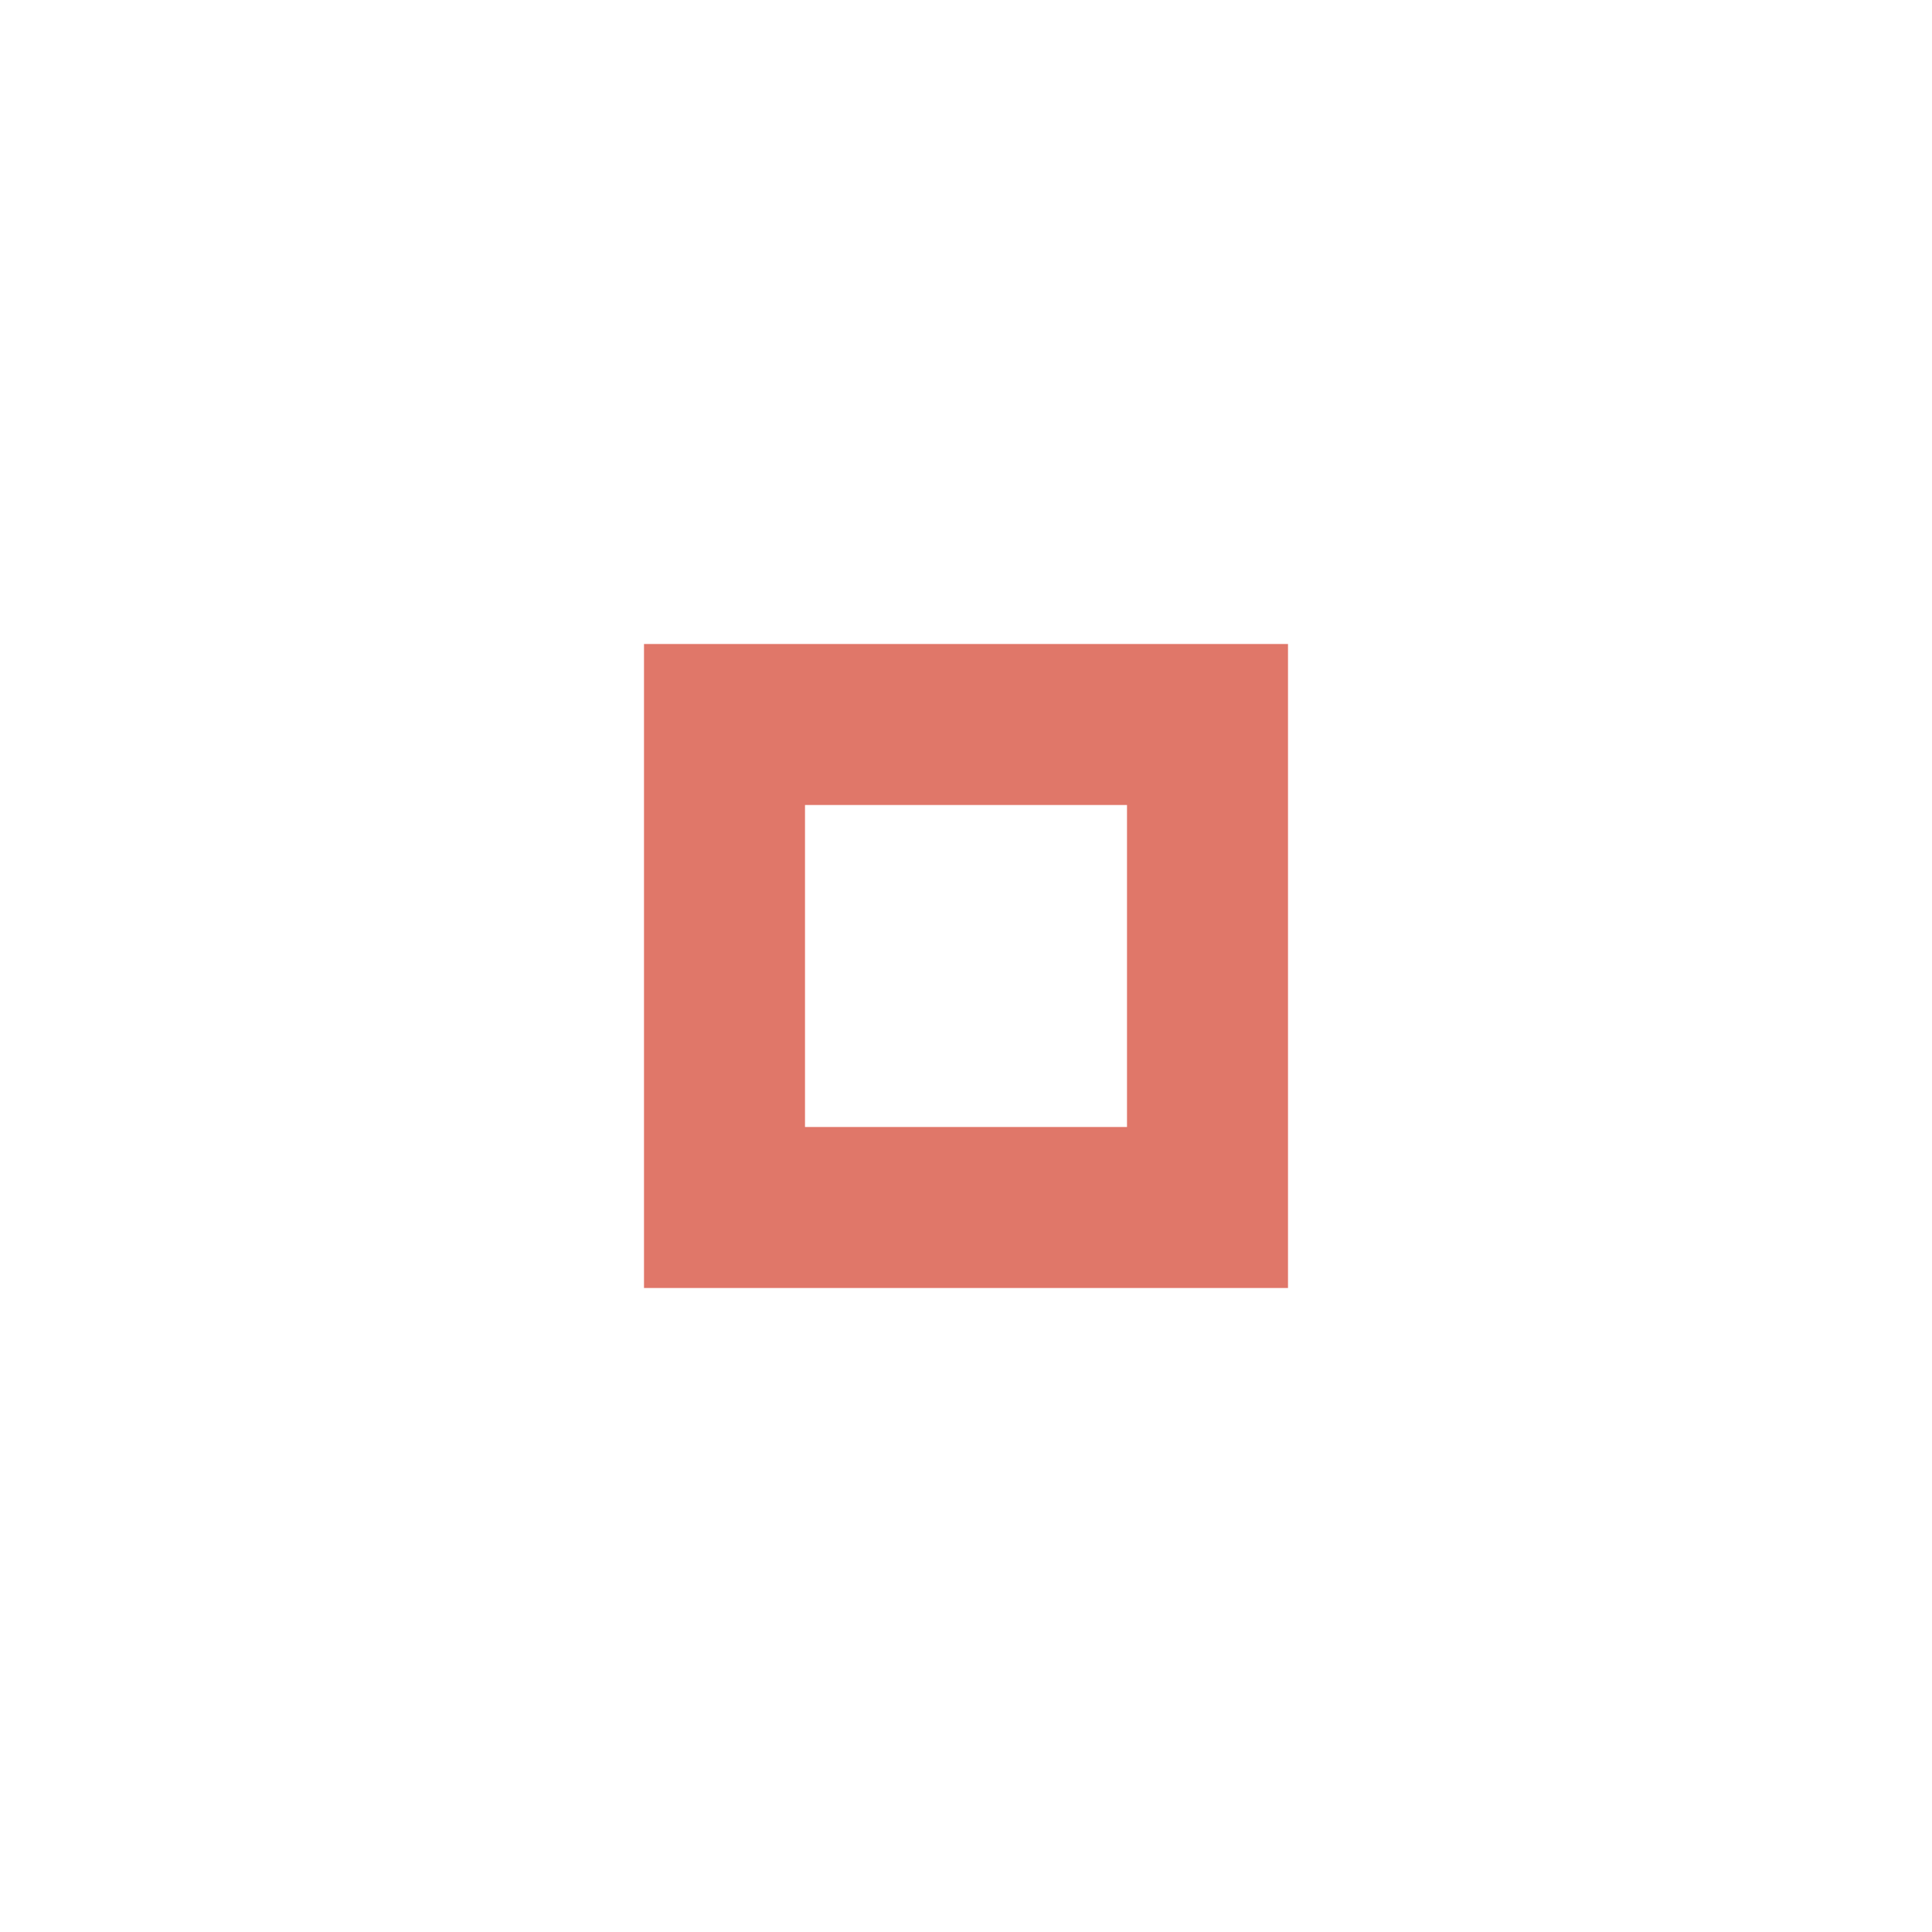
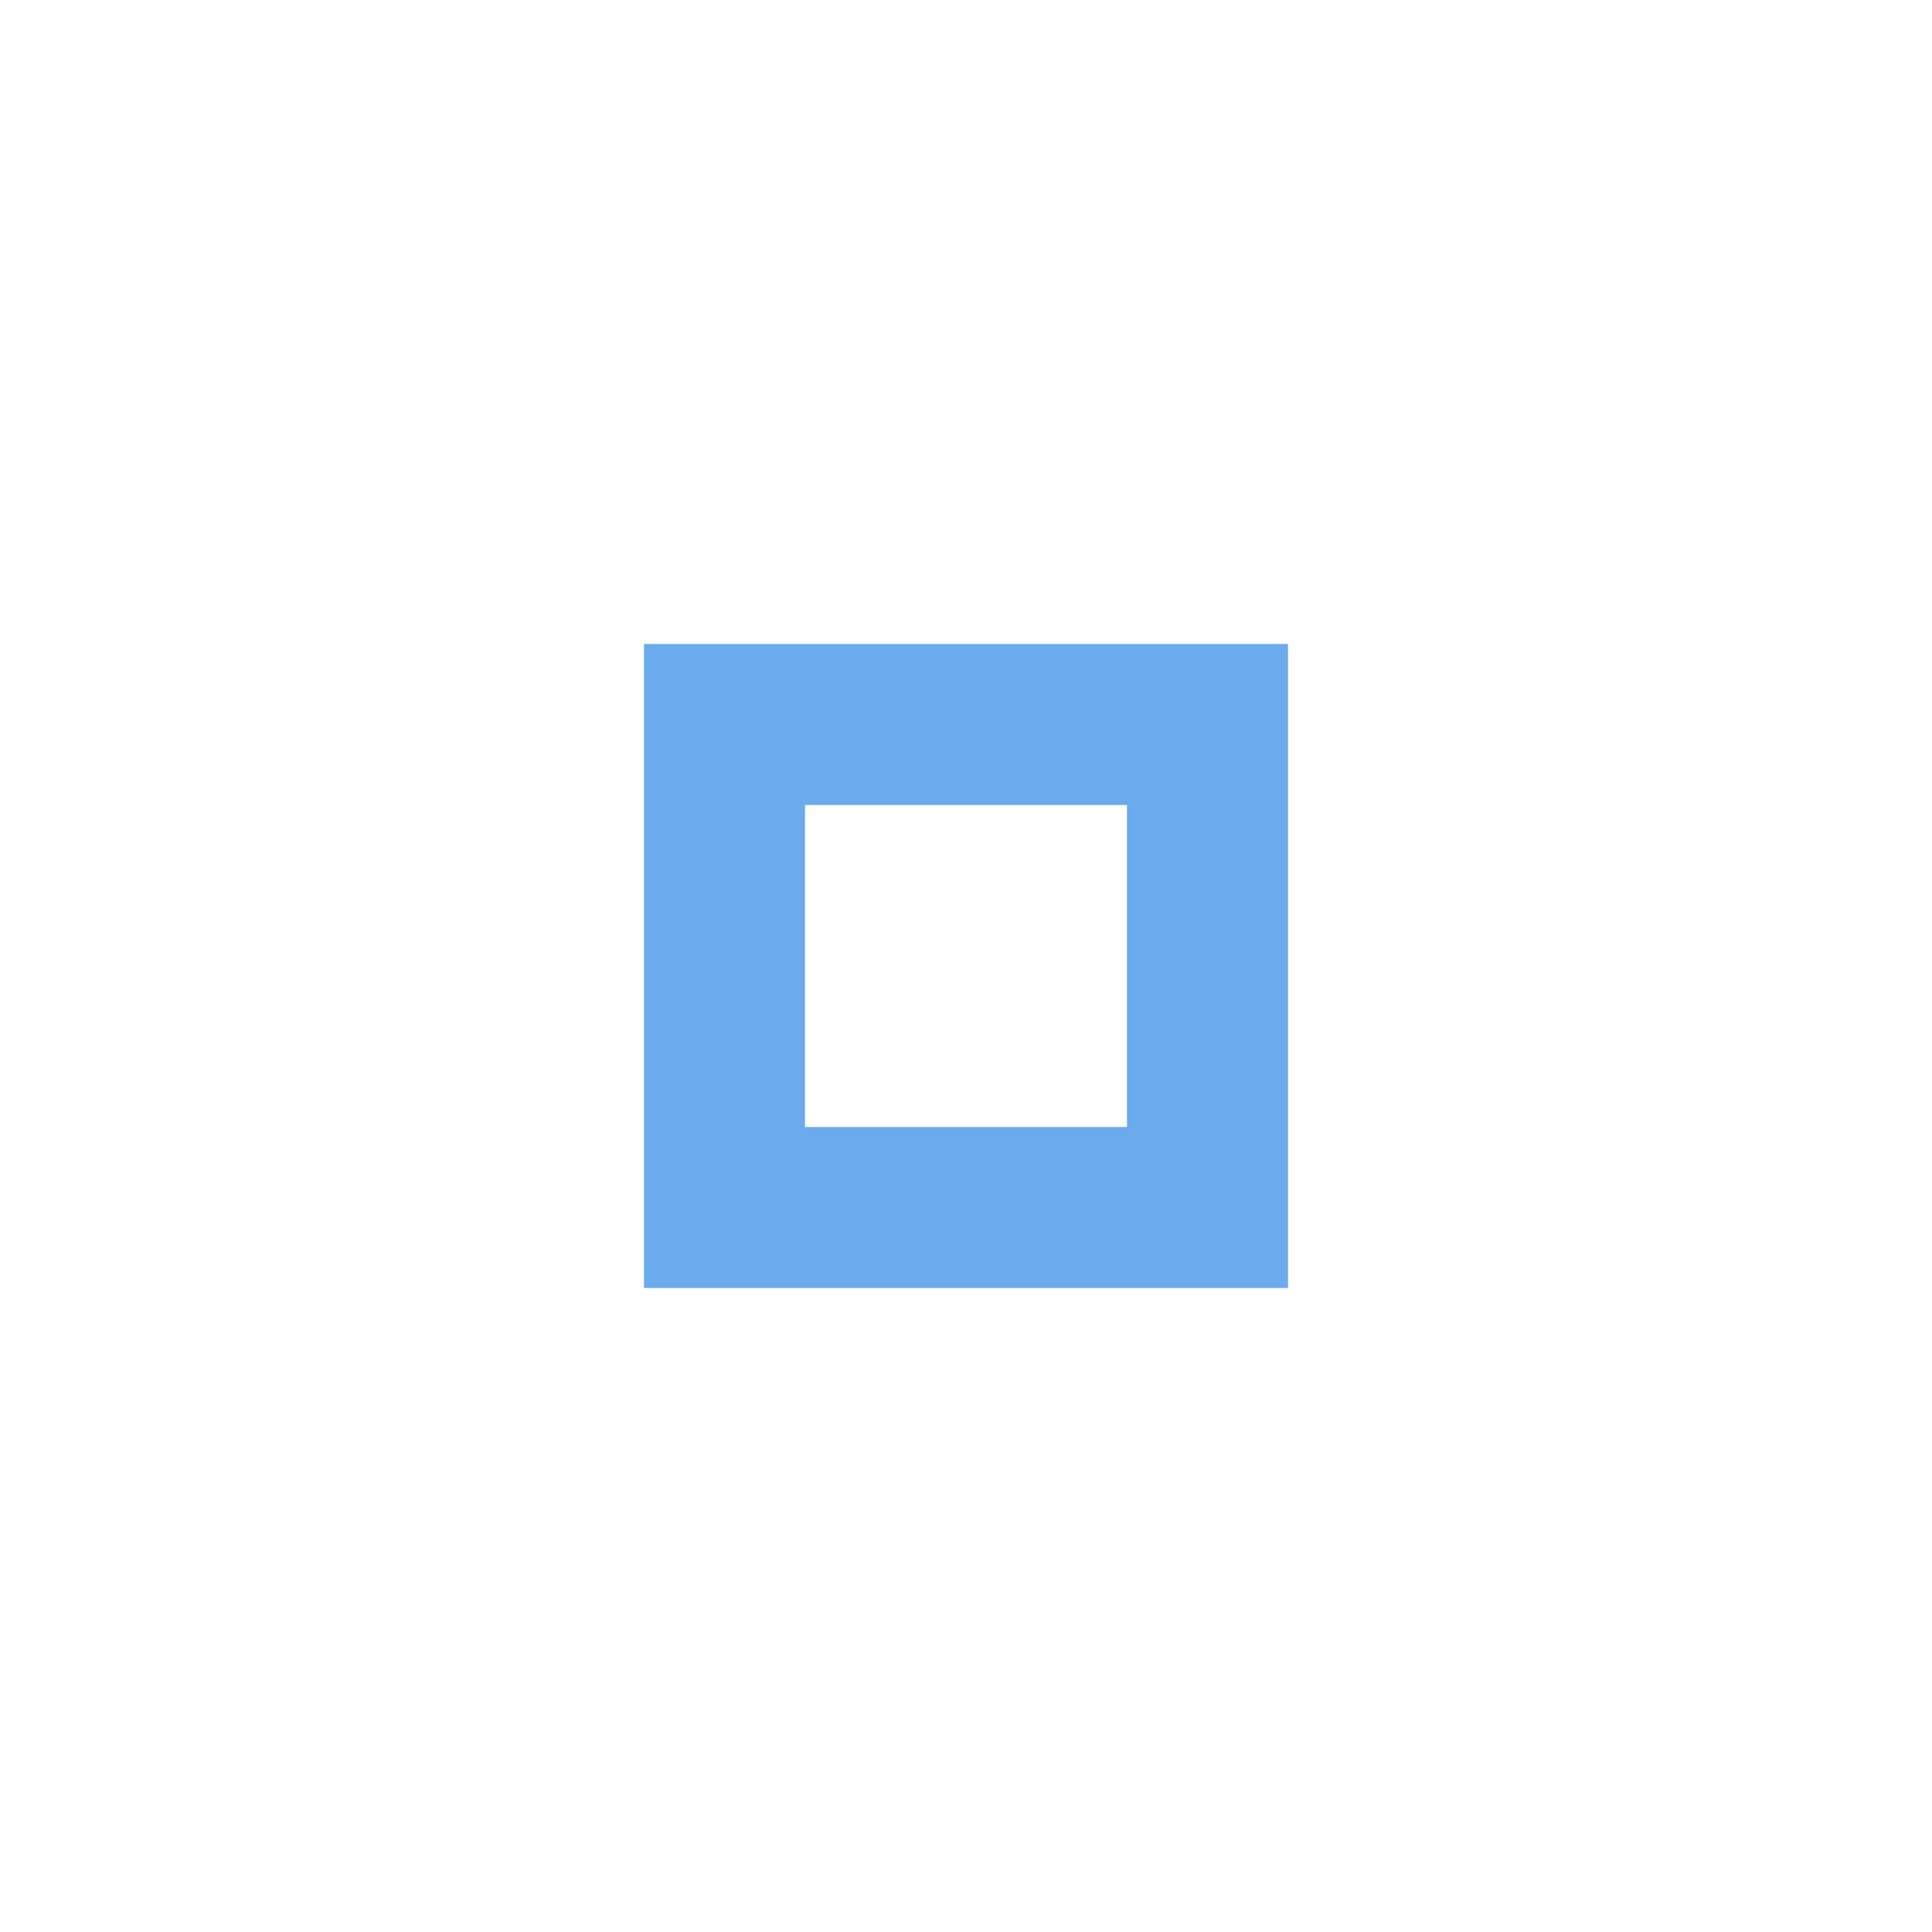
<svg xmlns="http://www.w3.org/2000/svg" version="1.1" x="0px" y="0px" width="24px" height="24px" viewBox="0 0 24 24" xml:space="preserve">
-   <path fill="#D64937" opacity="0.75" d="M14,14h-4v-4h4V14z M16,8H8v8h8V8z" />
+   <path fill="#398ee7" opacity="0.75" d="M14,14h-4v-4h4V14z M16,8H8v8h8V8z" />
</svg>
